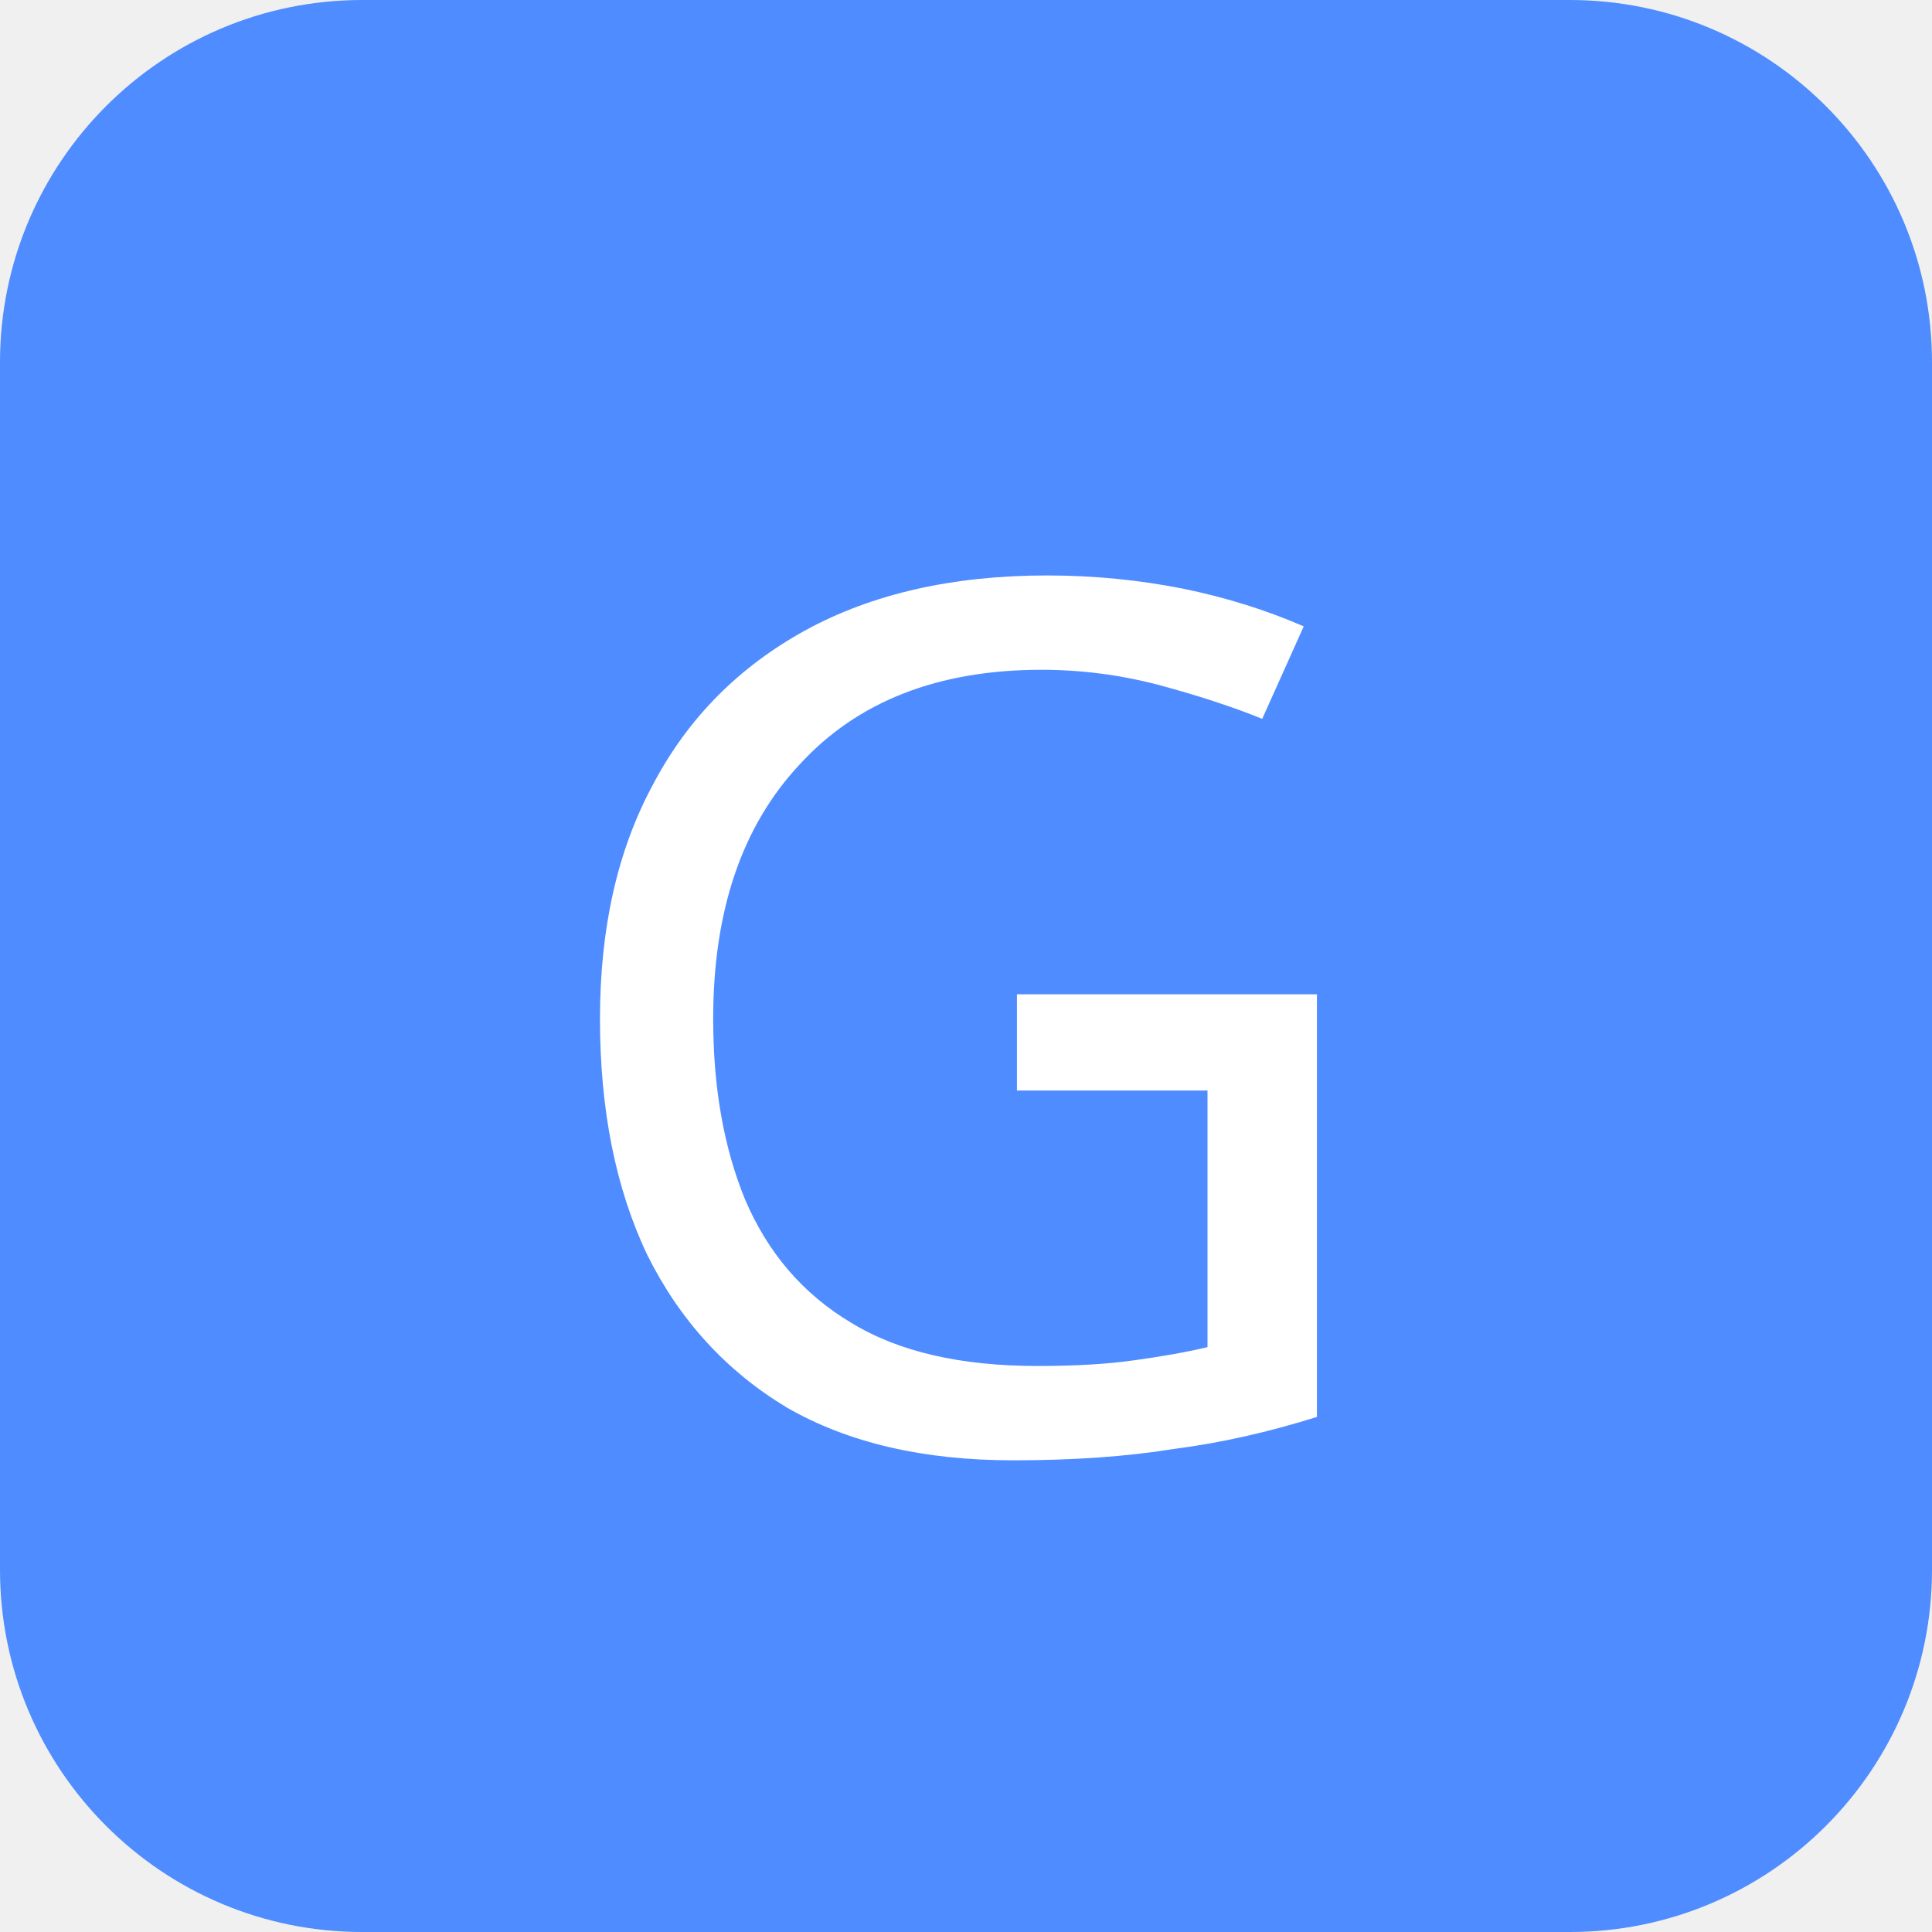
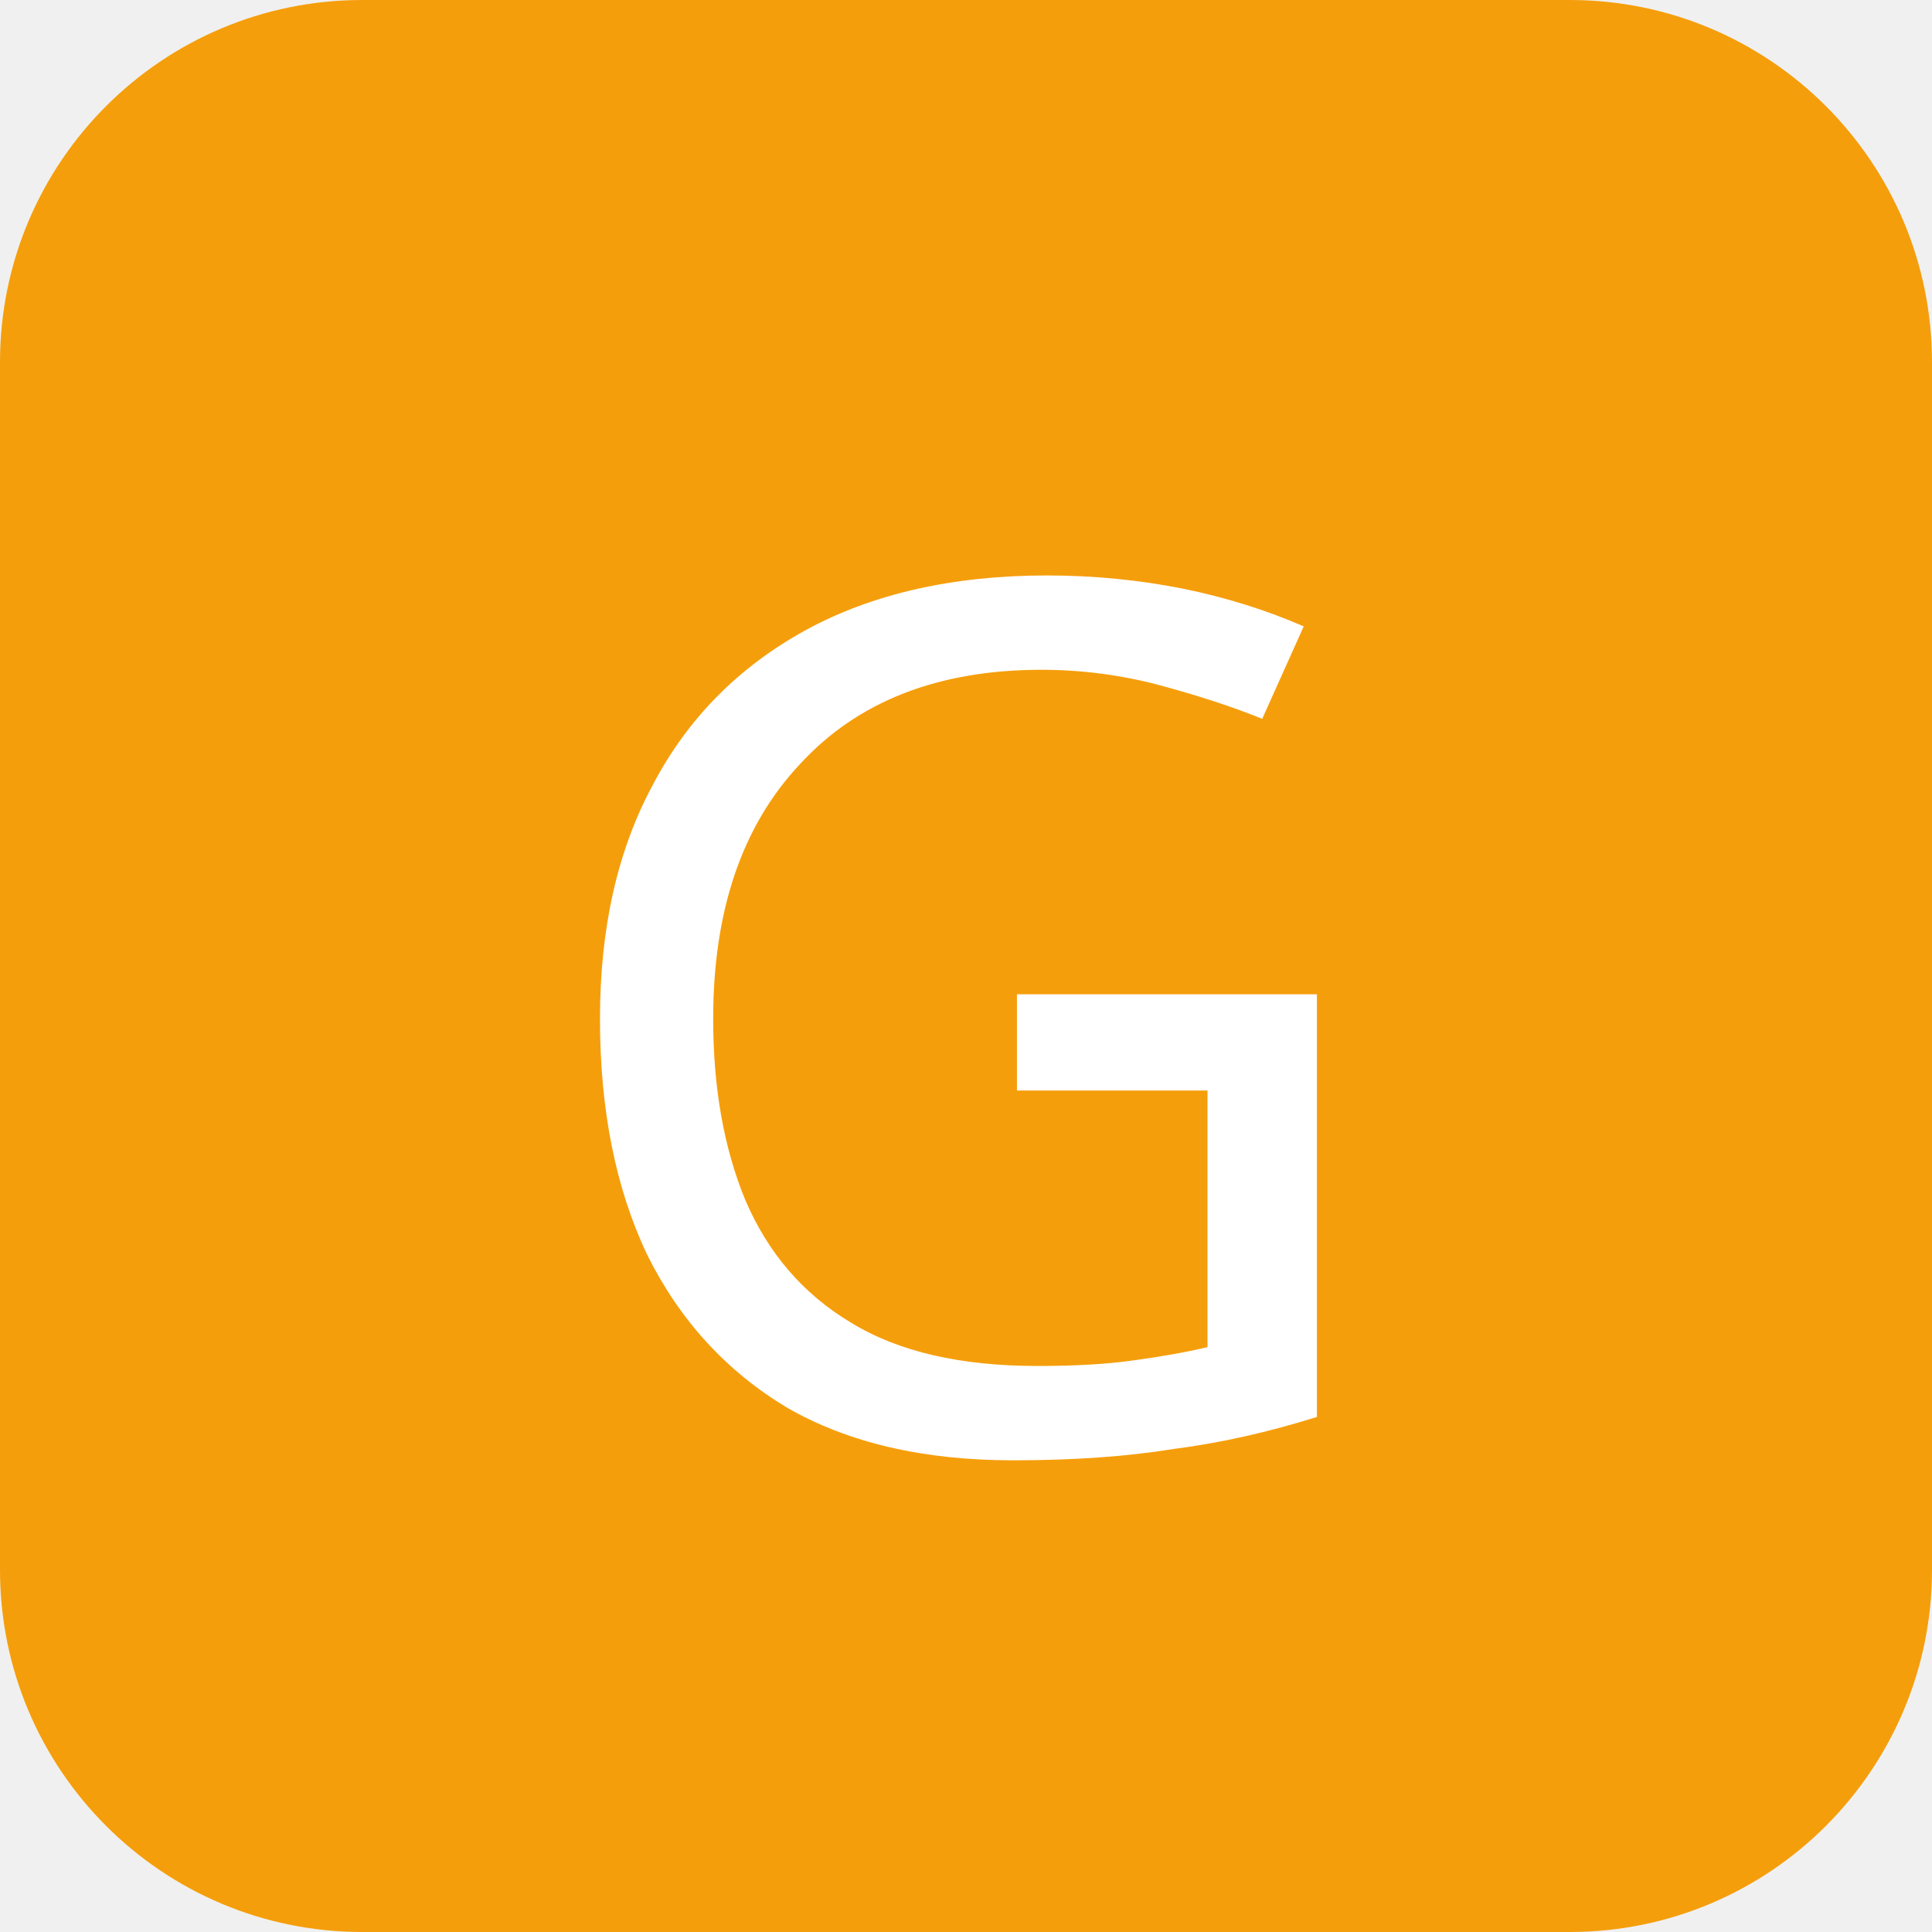
<svg xmlns="http://www.w3.org/2000/svg" viewBox="0 0 16 16">
-   <rect width="16" height="16" rx="3" fill="#4f8cff" />
+   <rect width="16" height="16" rx="3" fill="#f59e0b" />
  <text x="8" y="12" text-anchor="middle" font-size="10" fill="#fff" font-family="sans-serif">G</text>
</svg>
